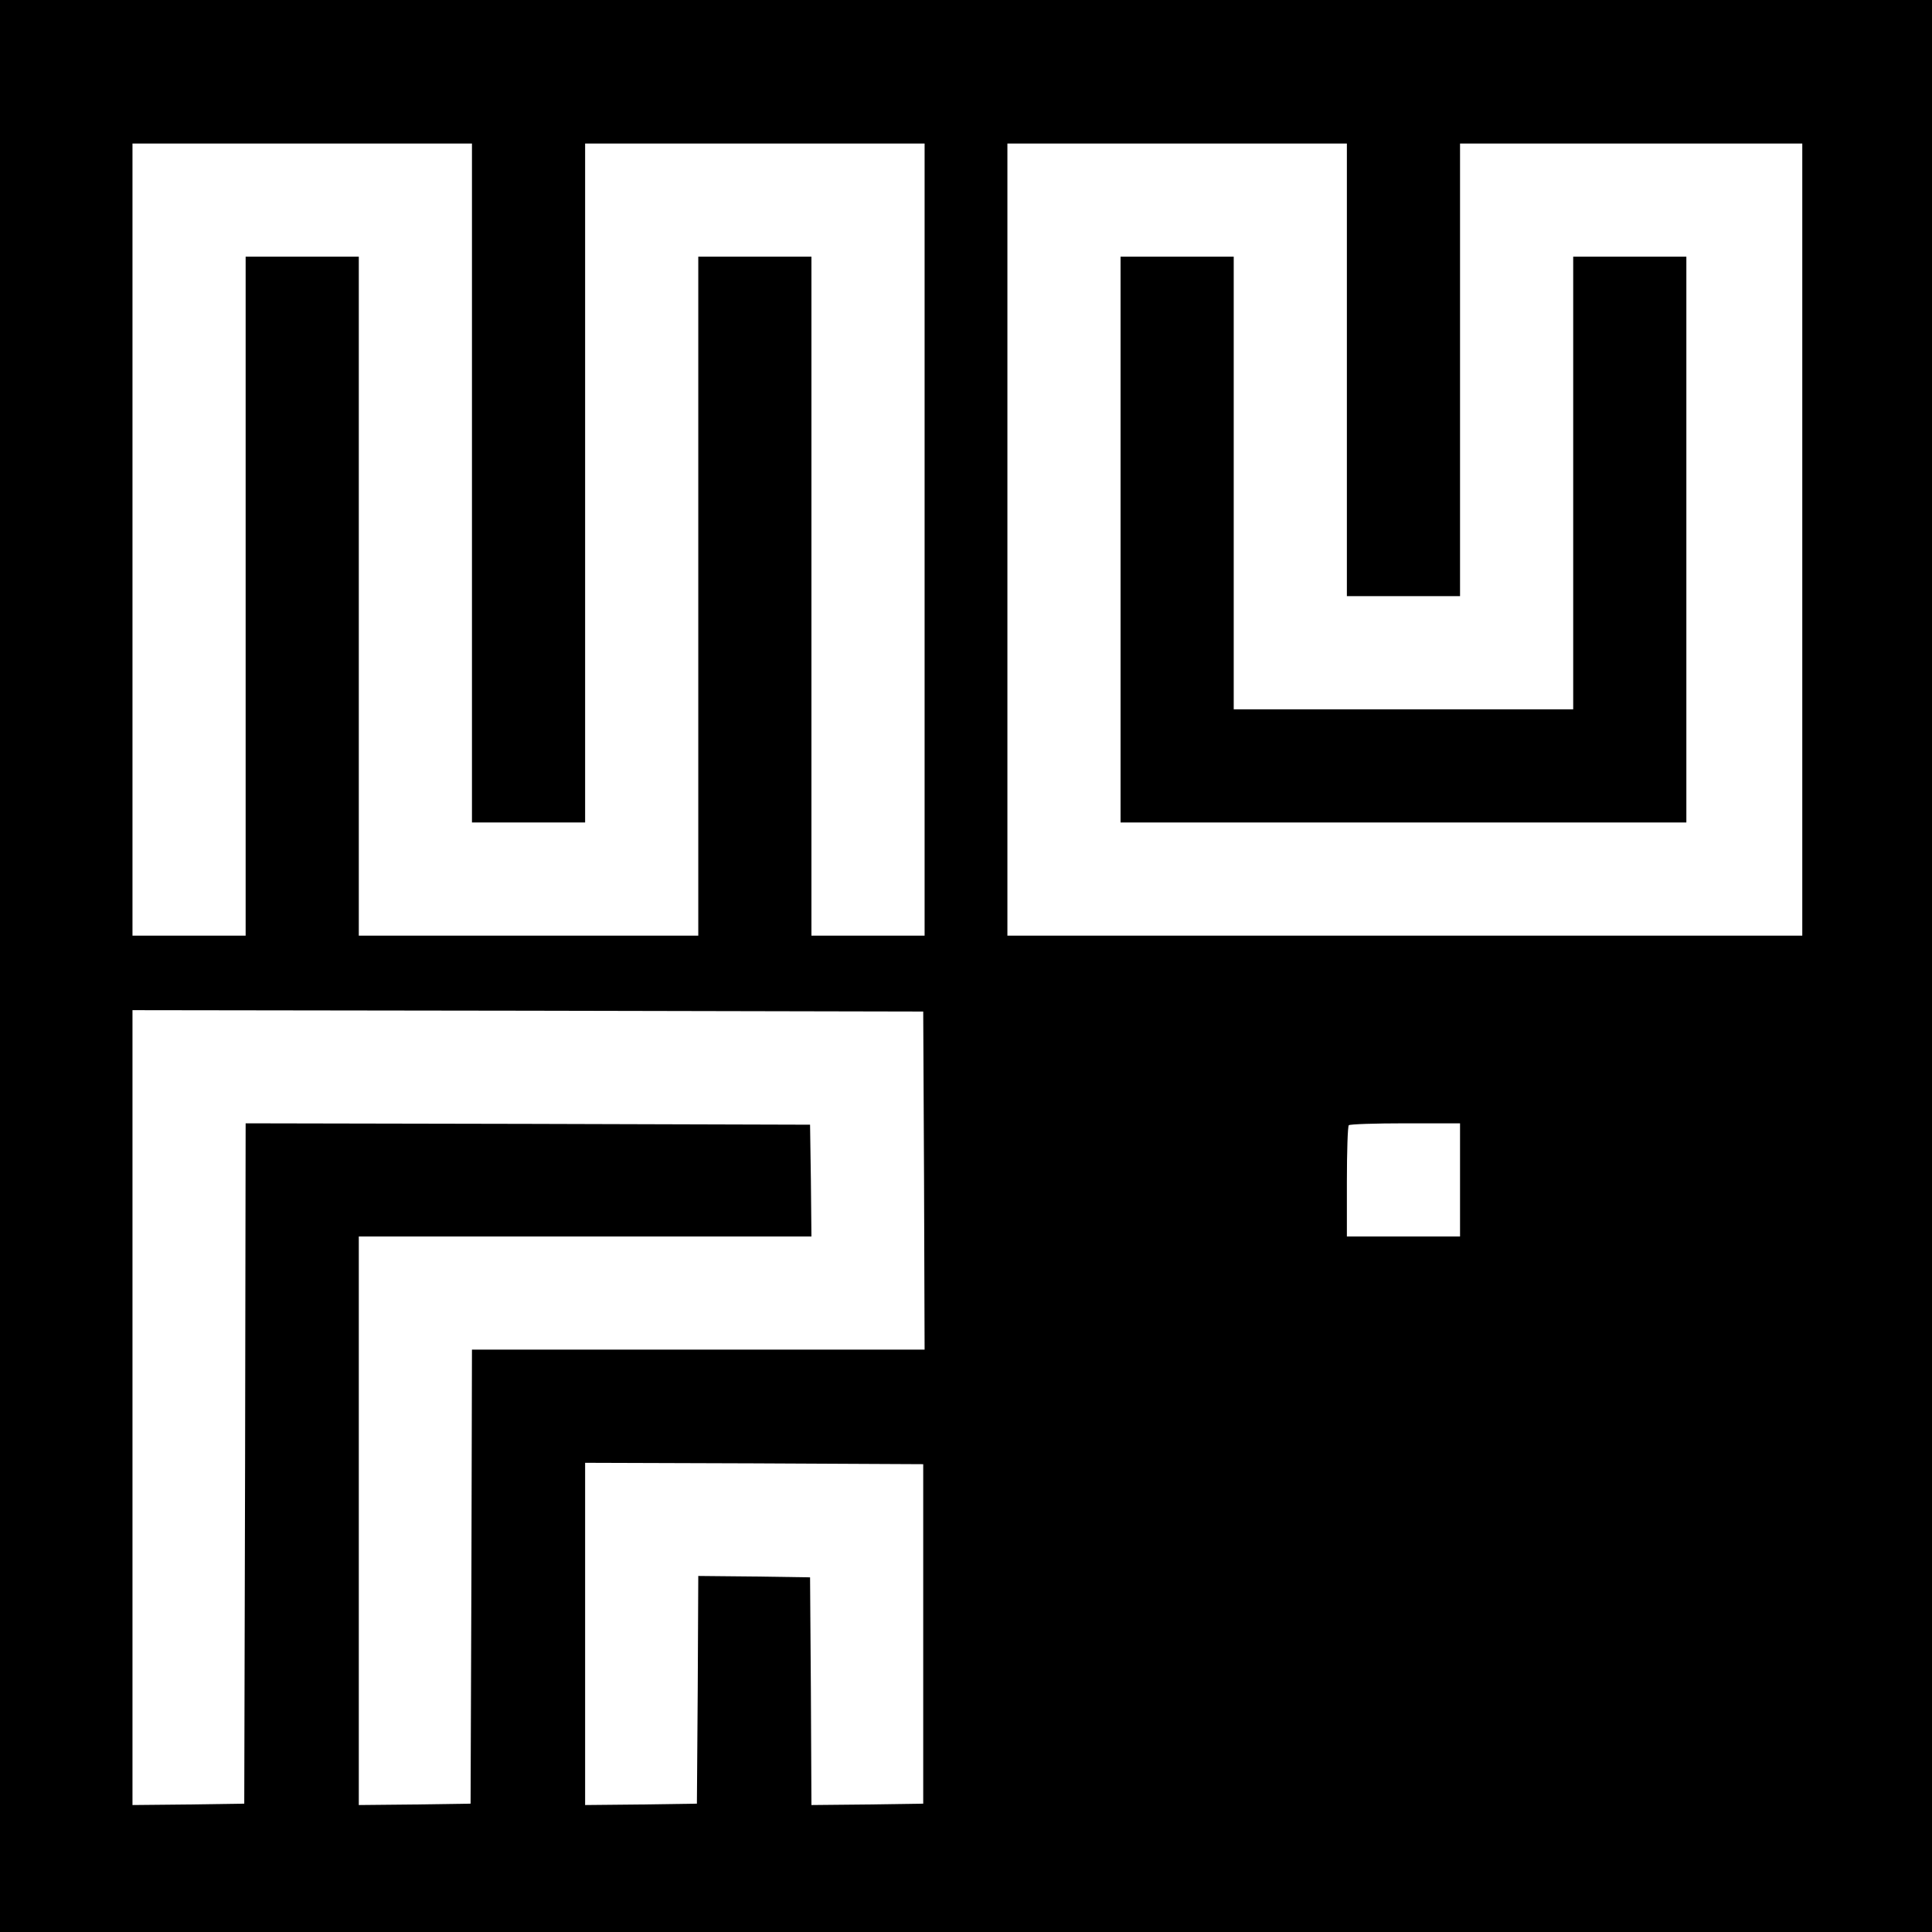
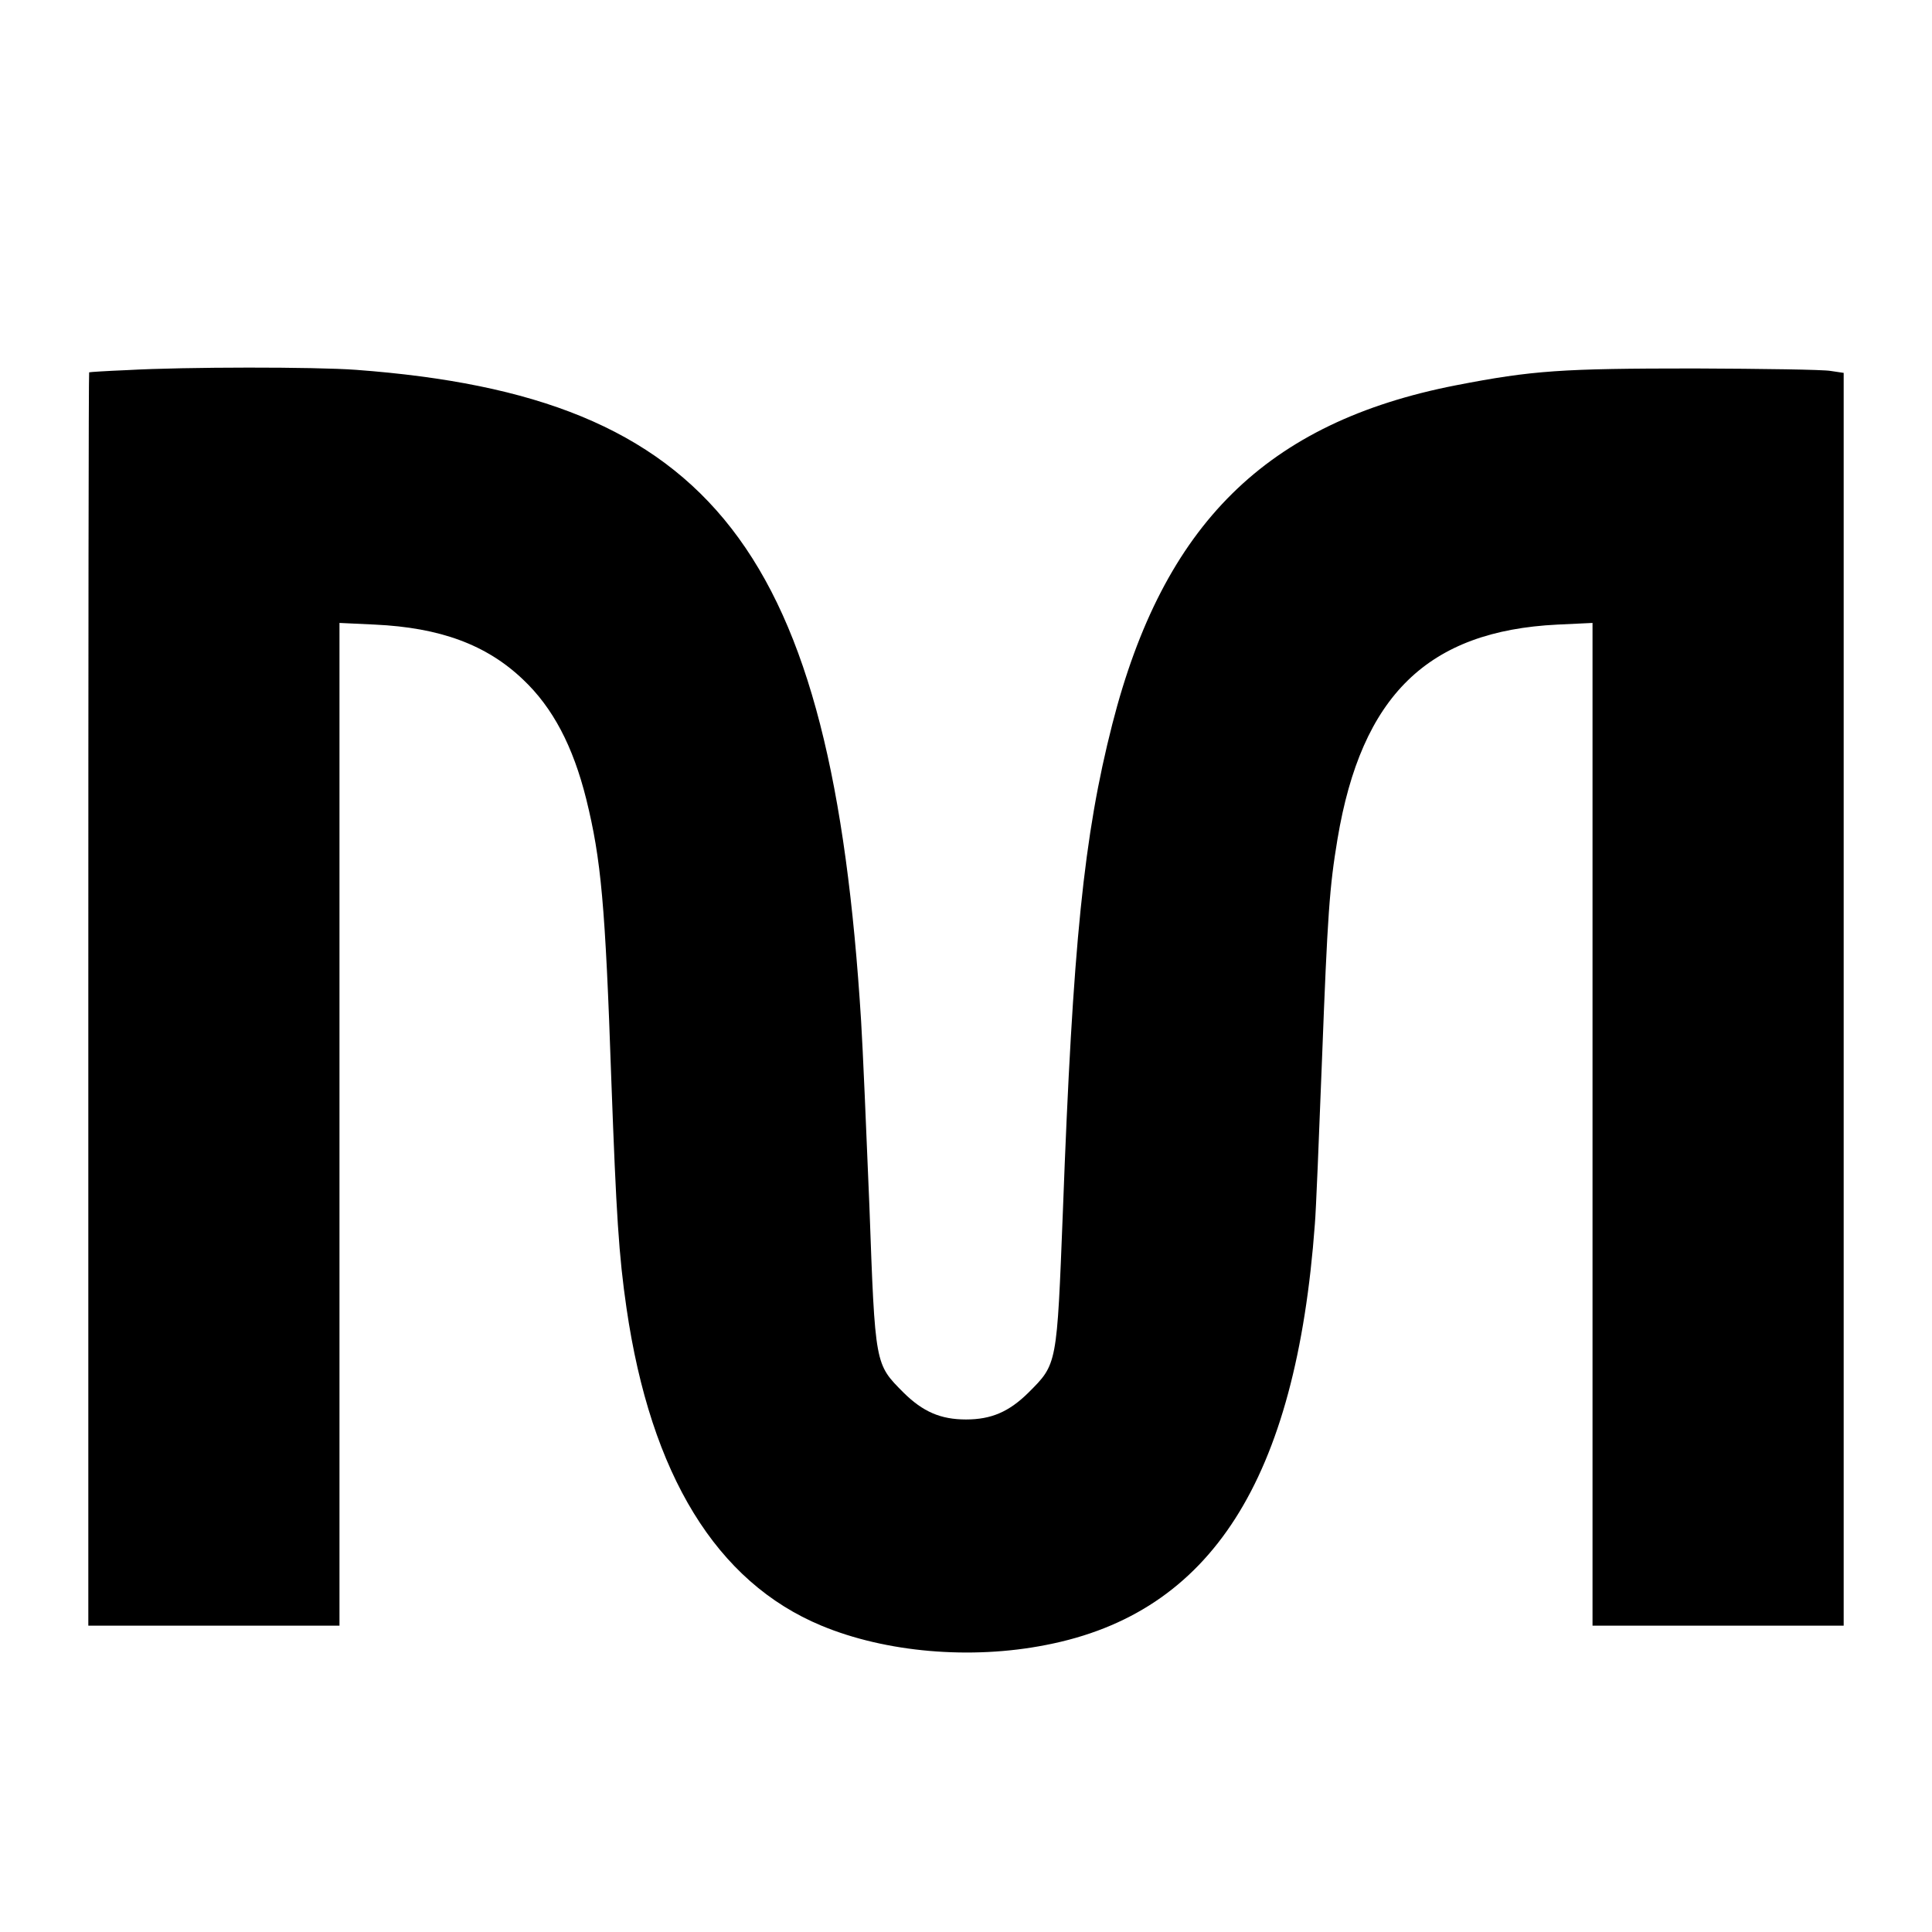
<svg xmlns="http://www.w3.org/2000/svg" version="1.0" width="700pt" height="700pt" viewBox="0 0 700 700" preserveAspectRatio="xMidYMid meet">
  <g transform="translate(0,700) scale(0.1,-0.1)" fill="#000000" stroke="none">
-     <path d="M0 3500 l0 -3500 3500 0 3500 0 0 3500 0 3500 -3500 0 -3500 0 0 -3500z m1710 1750 l0 -1230 205 0 205 0 0 1230 0 1230 615 0 615 0 0 -1435 0 -1435 -205 0 -205 0 0 1230 0 1230 -205 0 -205 0 0 -1230 0 -1230 -615 0 -615 0 0 1230 0 1230 -205 0 -205 0 0 -1230 0 -1230 -205 0 -205 0 0 1435 0 1435 615 0 615 0 0 -1230z m3170 410 l0 -820 205 0 205 0 0 820 0 820 620 0 620 0 0 -1435 0 -1435 -1440 0 -1440 0 0 1435 0 1435 615 0 615 0 0 -820z m-1532 -2937 l2 -613 -820 0 -820 0 -2 -822 -3 -823 -202 -3 -203 -2 0 1030 0 1030 820 0 820 0 -2 203 -3 202 -1022 3 -1023 2 -2 -1232 -3 -1233 -202 -3 -203 -2 0 1440 0 1440 1433 -2 1432 -3 3 -612z m1942 2 l0 -205 -205 0 -205 0 0 198 c0 109 3 202 7 205 3 4 96 7 205 7 l198 0 0 -205z m-1945 -1645 l0 -615 -202 -3 -203 -2 -2 412 -3 413 -202 3 -203 2 -2 -412 -3 -413 -202 -3 -203 -2 0 620 0 620 613 -2 612 -3 0 -615z" />
-     <path d="M4060 5045 l0 -1025 1025 0 1025 0 0 1025 0 1025 -205 0 -205 0 0 -820 0 -820 -615 0 -615 0 0 820 0 820 -205 0 -205 0 0 -1025z" />
+     <path d="M460 5659 c-74 -3 -136 -7 -137 -8 -2 0 -3 -1022 -3 -2271 l0 -2270 455 0 455 0 0 1817 0 1816 128 -6 c237 -11 405 -73 537 -199 108 -102 181 -241 229 -433 54 -219 69 -381 91 -1020 18 -488 27 -633 55 -825 88 -604 326 -992 706 -1150 233 -97 541 -124 814 -70 598 116 906 598 974 1525 4 44 15 314 26 600 20 523 27 621 56 795 87 520 327 754 797 777 l127 6 0 -1816 0 -1817 455 0 455 0 0 2269 0 2270 -47 7 c-27 5 -248 8 -493 9 -482 0 -587 -7 -865 -61 -686 -134 -1060 -503 -1245 -1228 -103 -404 -143 -794 -179 -1766 -22 -558 -20 -551 -125 -656 -70 -69 -134 -97 -226 -97 -92 0 -156 28 -226 97 -104 105 -103 95 -124 676 -11 272 -24 574 -30 670 -106 1709 -536 2264 -1830 2360 -148 11 -617 11 -830 -1z" />
  </g>
</svg>
